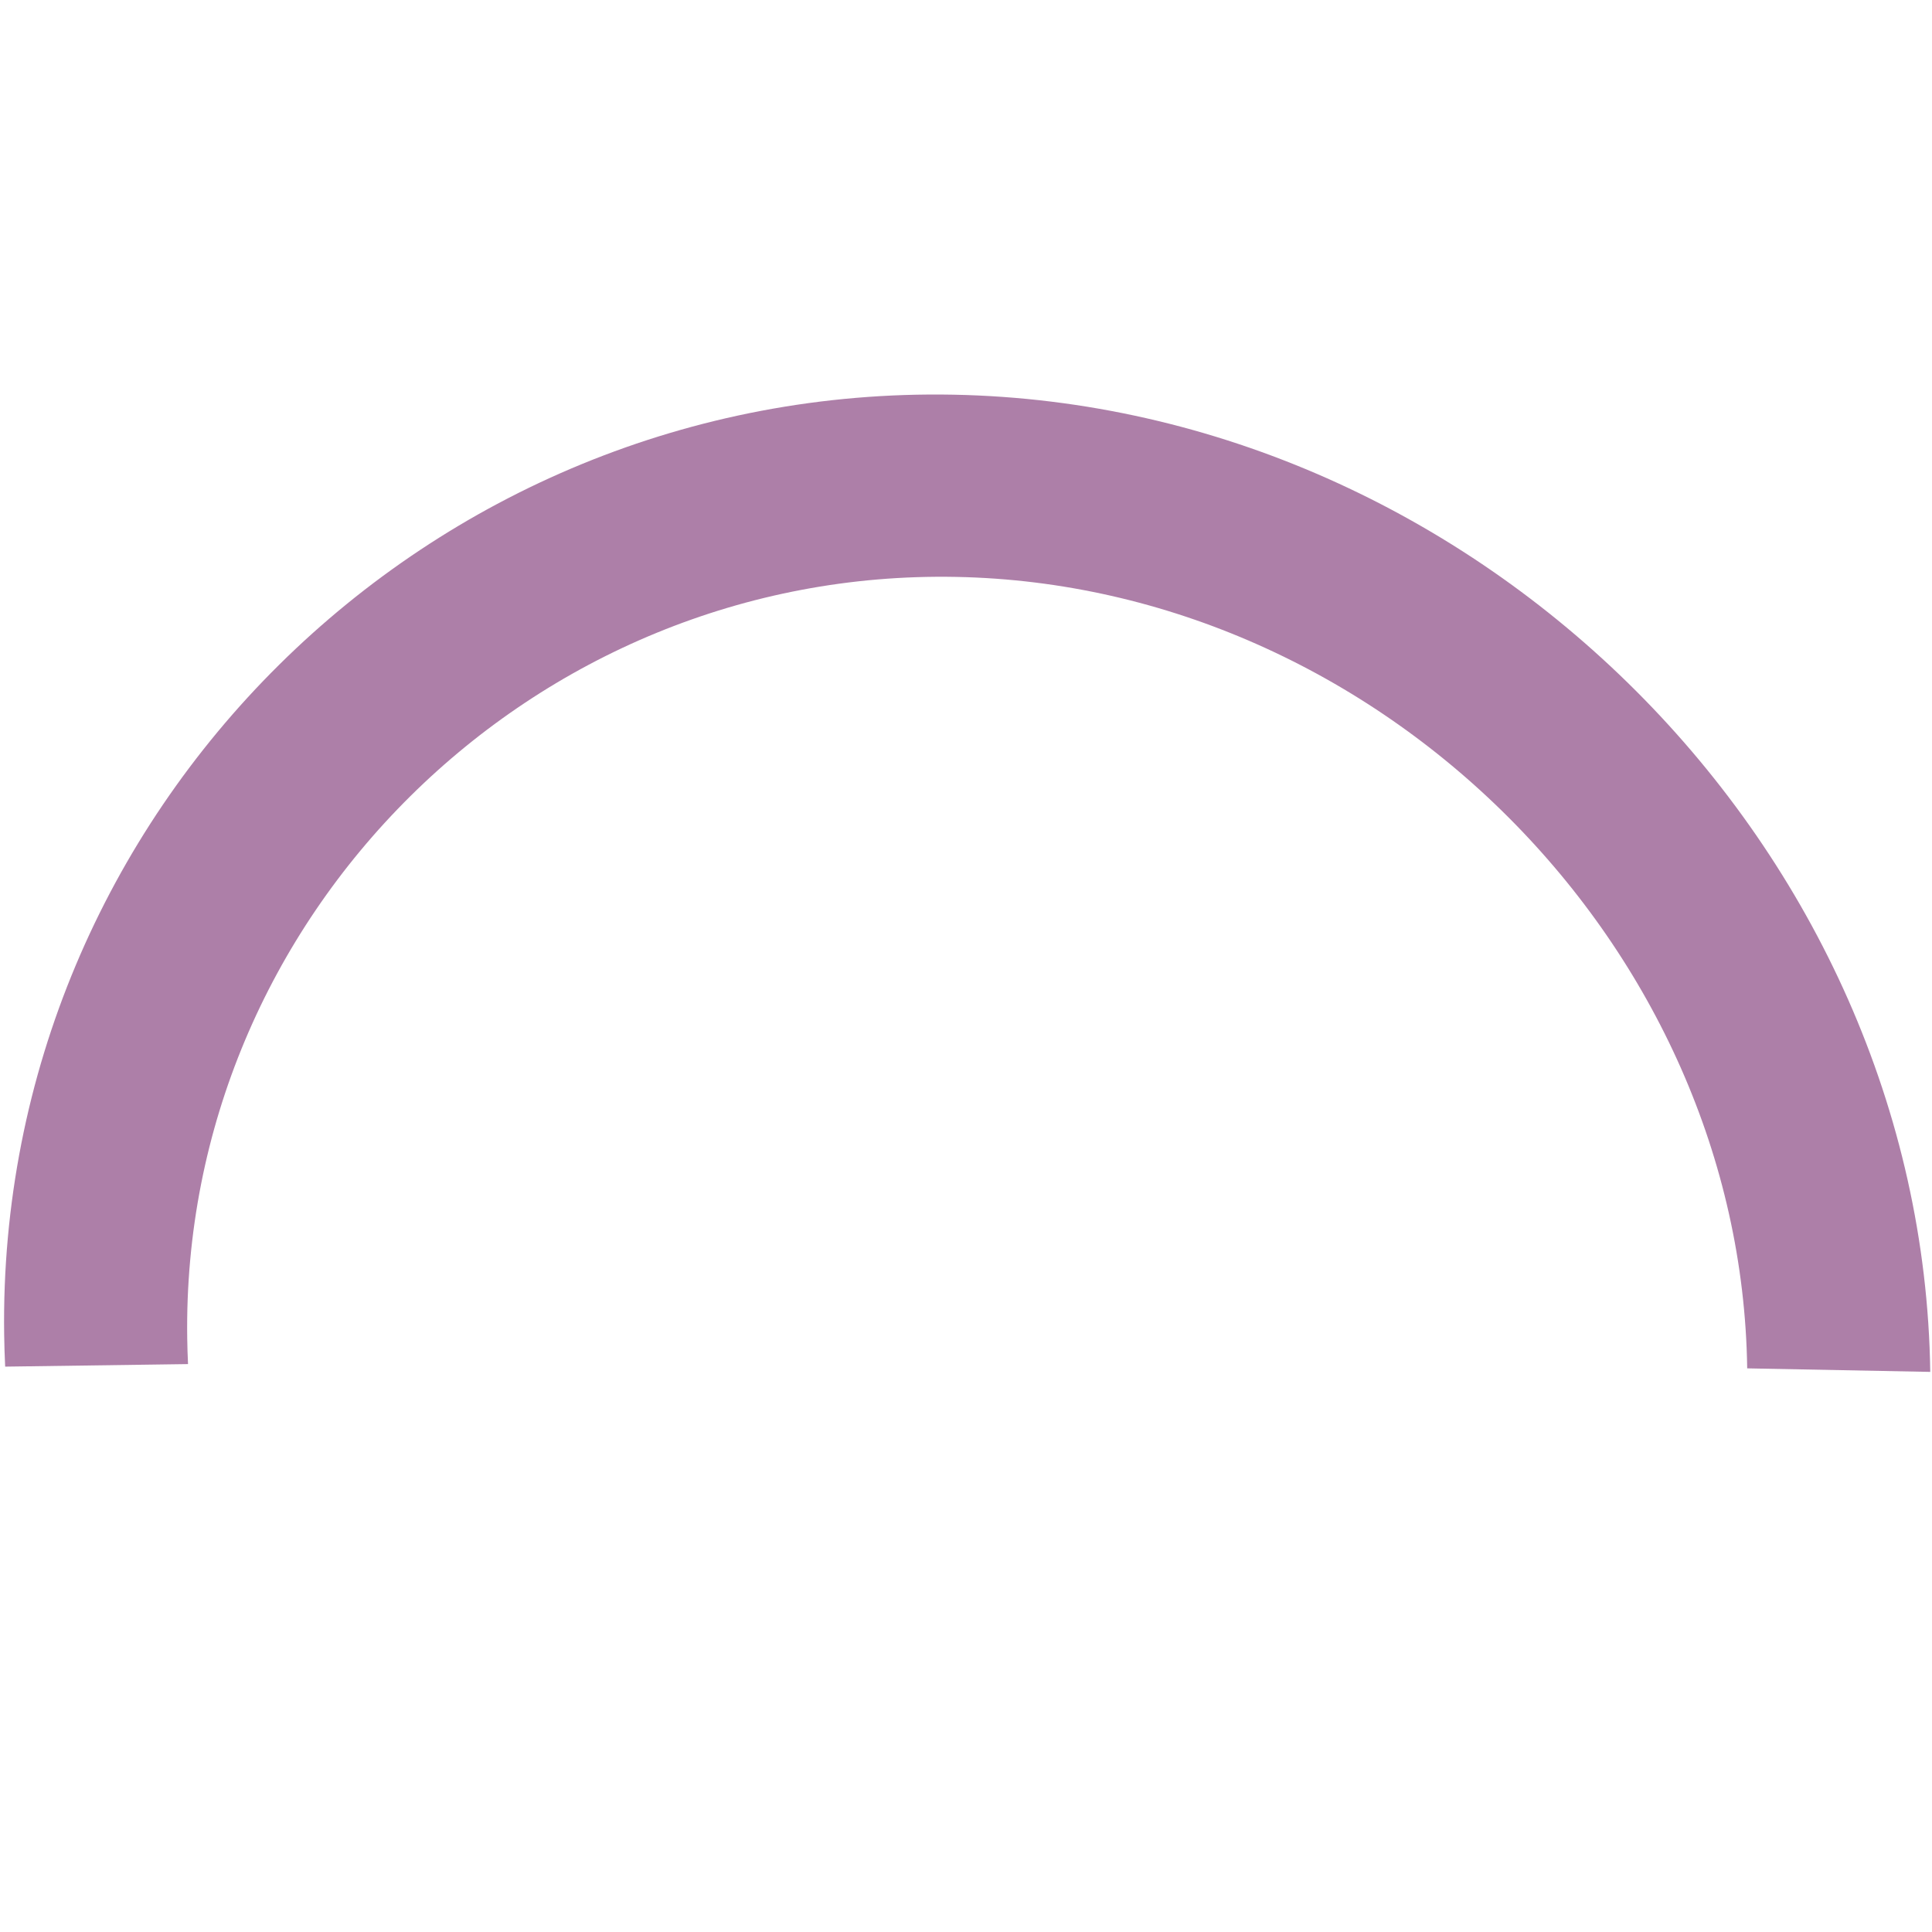
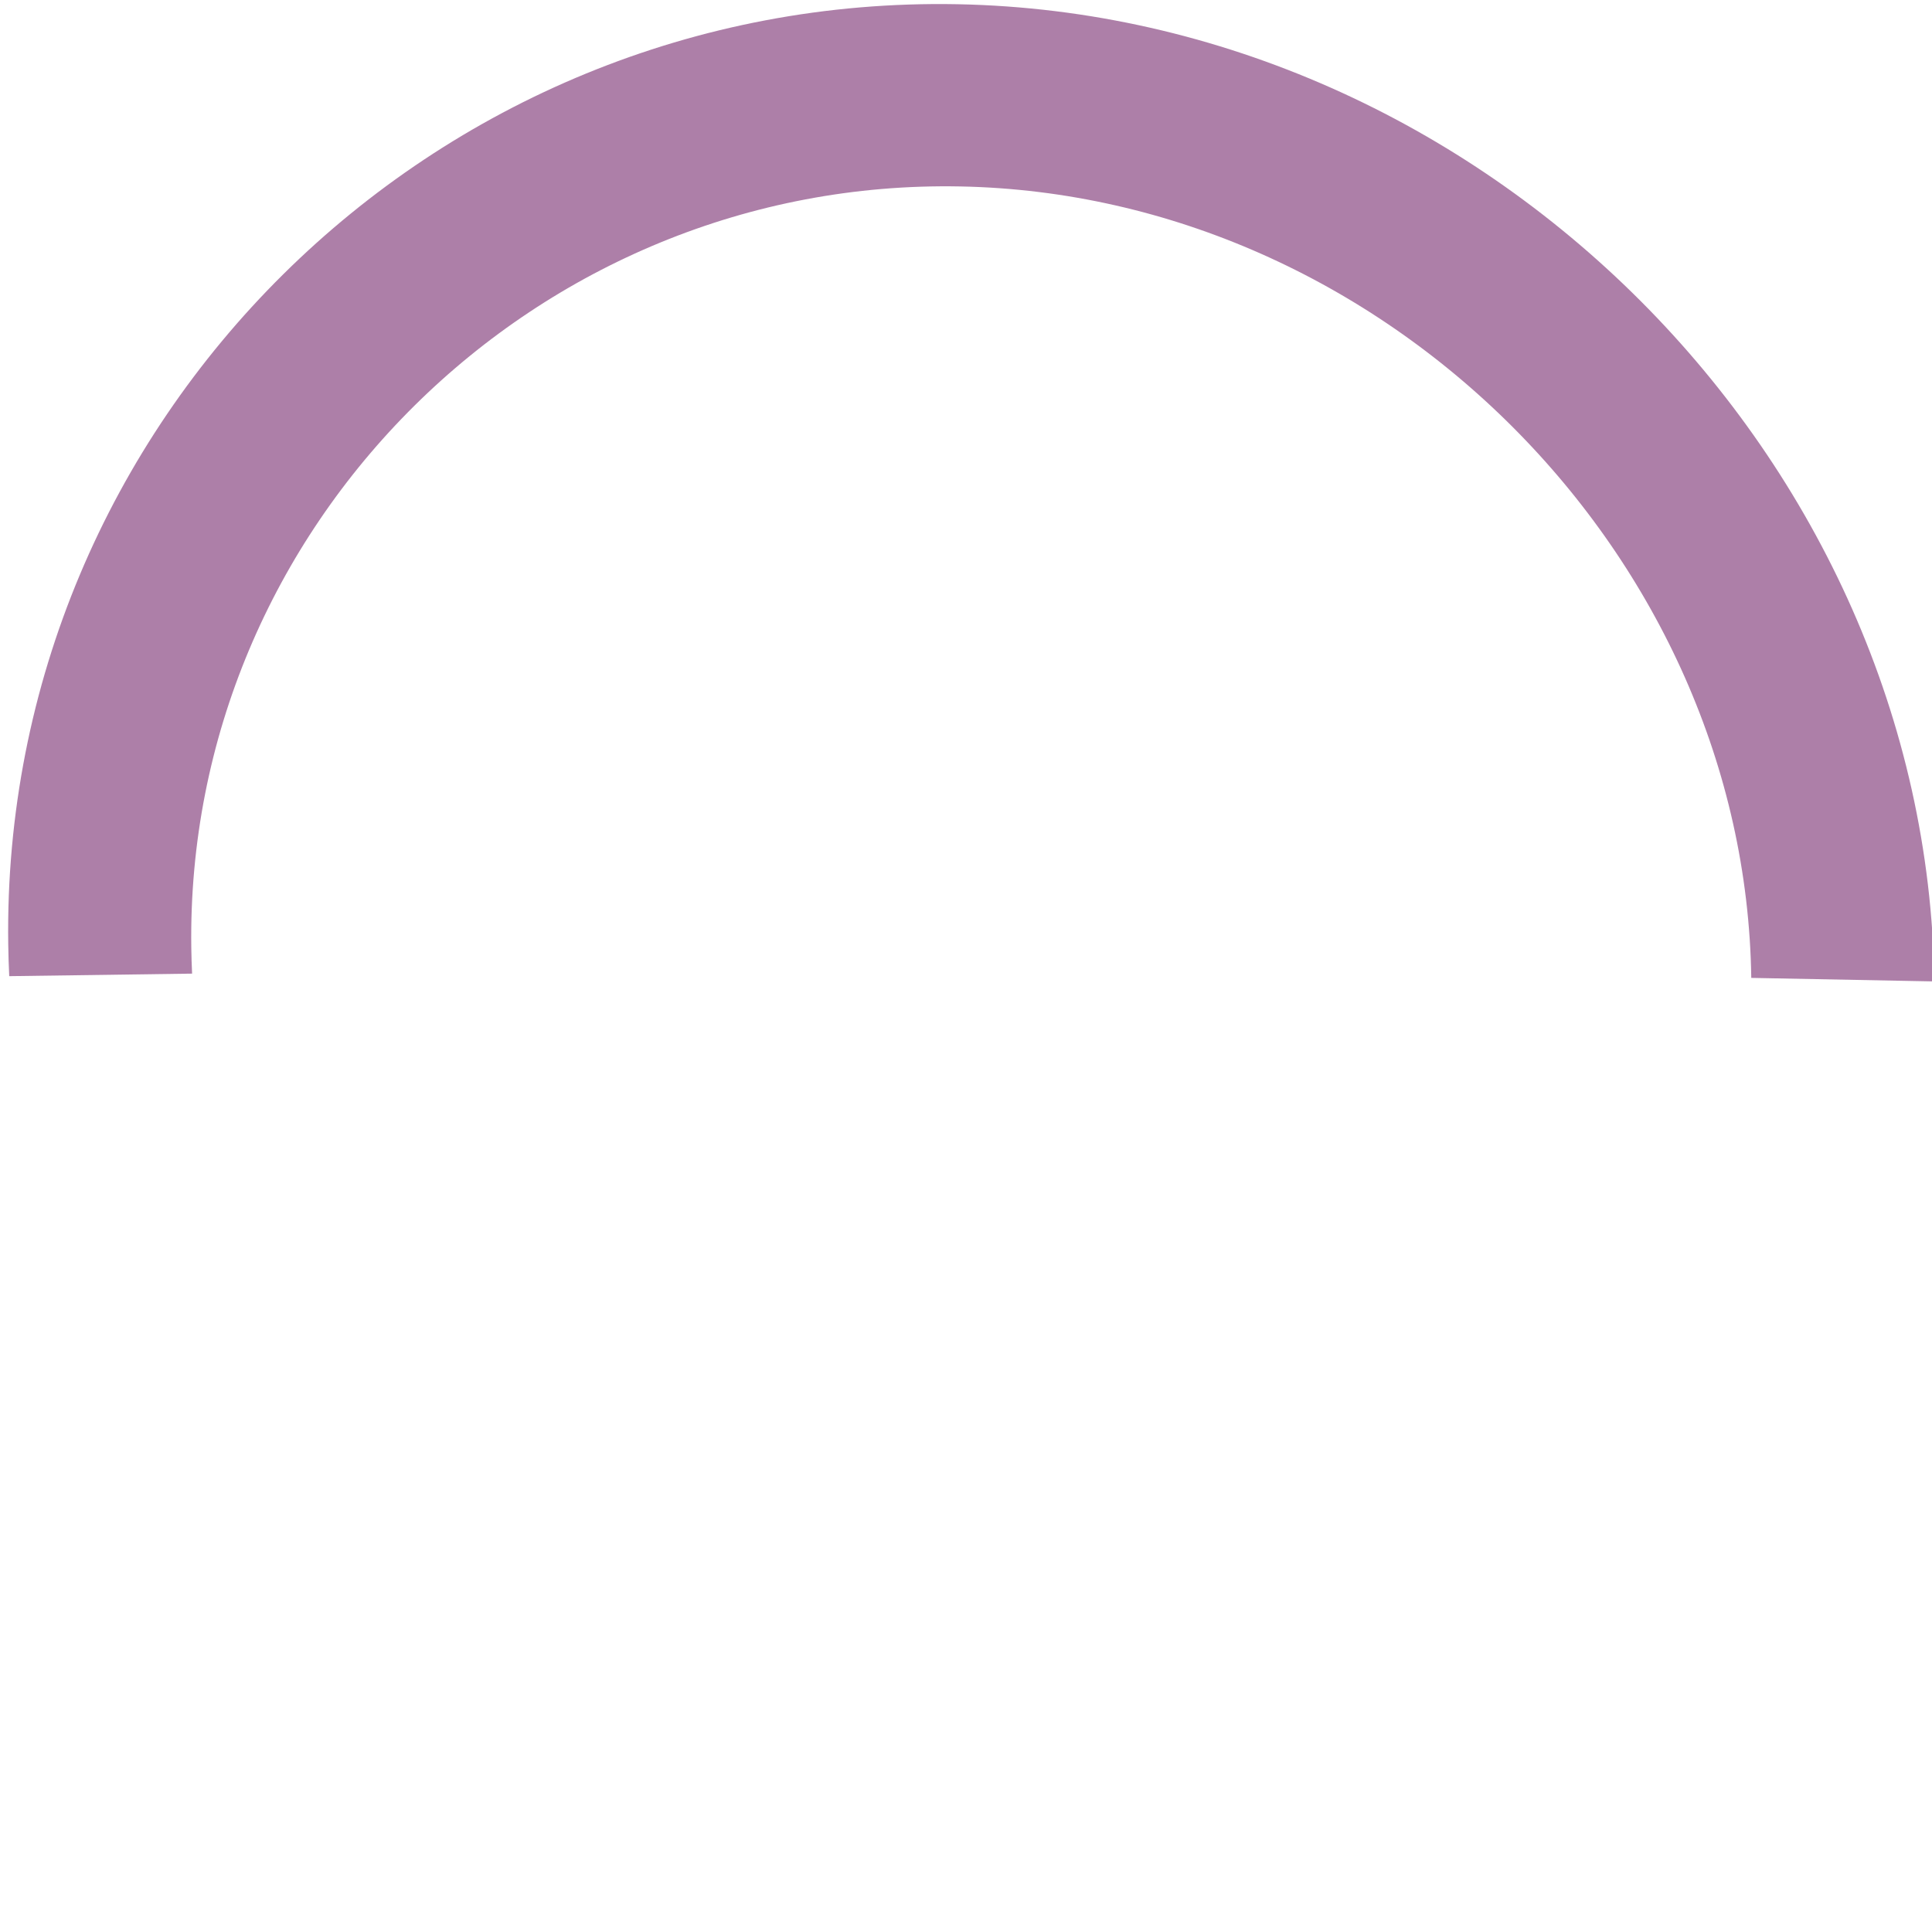
<svg xmlns="http://www.w3.org/2000/svg" width="30" height="30" id="svg2986" version="1.1">
  <defs id="defs2988" />
  <g id="root" transform="">
    <g id="layer1" transform="translate(-126.1349,-254.7165)">
-       <path style="fill:#000000;fill-opacity:0;stroke:#ad7fa8;stroke-width:68.459;stroke-linecap:butt;stroke-linejoin:miter;stroke-miterlimit:4;stroke-opacity:1;stroke-dasharray:none" id="path2998" d="M 442.243,426.365 C 285.203,343.542 223.175,143.074 305.997,-13.966 388.82,-171.006 589.288,-233.035 746.328,-150.212 c 3.198,1.687 6.368,3.427 9.508,5.219" transform="matrix(-0.01884899,0.03618379,0.03700112,0.01998914,147.2464,251.467)" />
+       <path style="fill:#000000;fill-opacity:0;stroke:#ad7fa8;stroke-width:68.459;stroke-linecap:butt;stroke-linejoin:miter;stroke-miterlimit:4;stroke-opacity:1;stroke-dasharray:none" id="path2998" d="M 442.243,426.365 C 285.203,343.542 223.175,143.074 305.997,-13.966 388.82,-171.006 589.288,-233.035 746.328,-150.212 c 3.198,1.687 6.368,3.427 9.508,5.219" transform="matrix(-0.01884899,0.03618379,0.03700112,0.01998914,147.3096,245.4039)" />
    </g>
  </g>
</svg>
